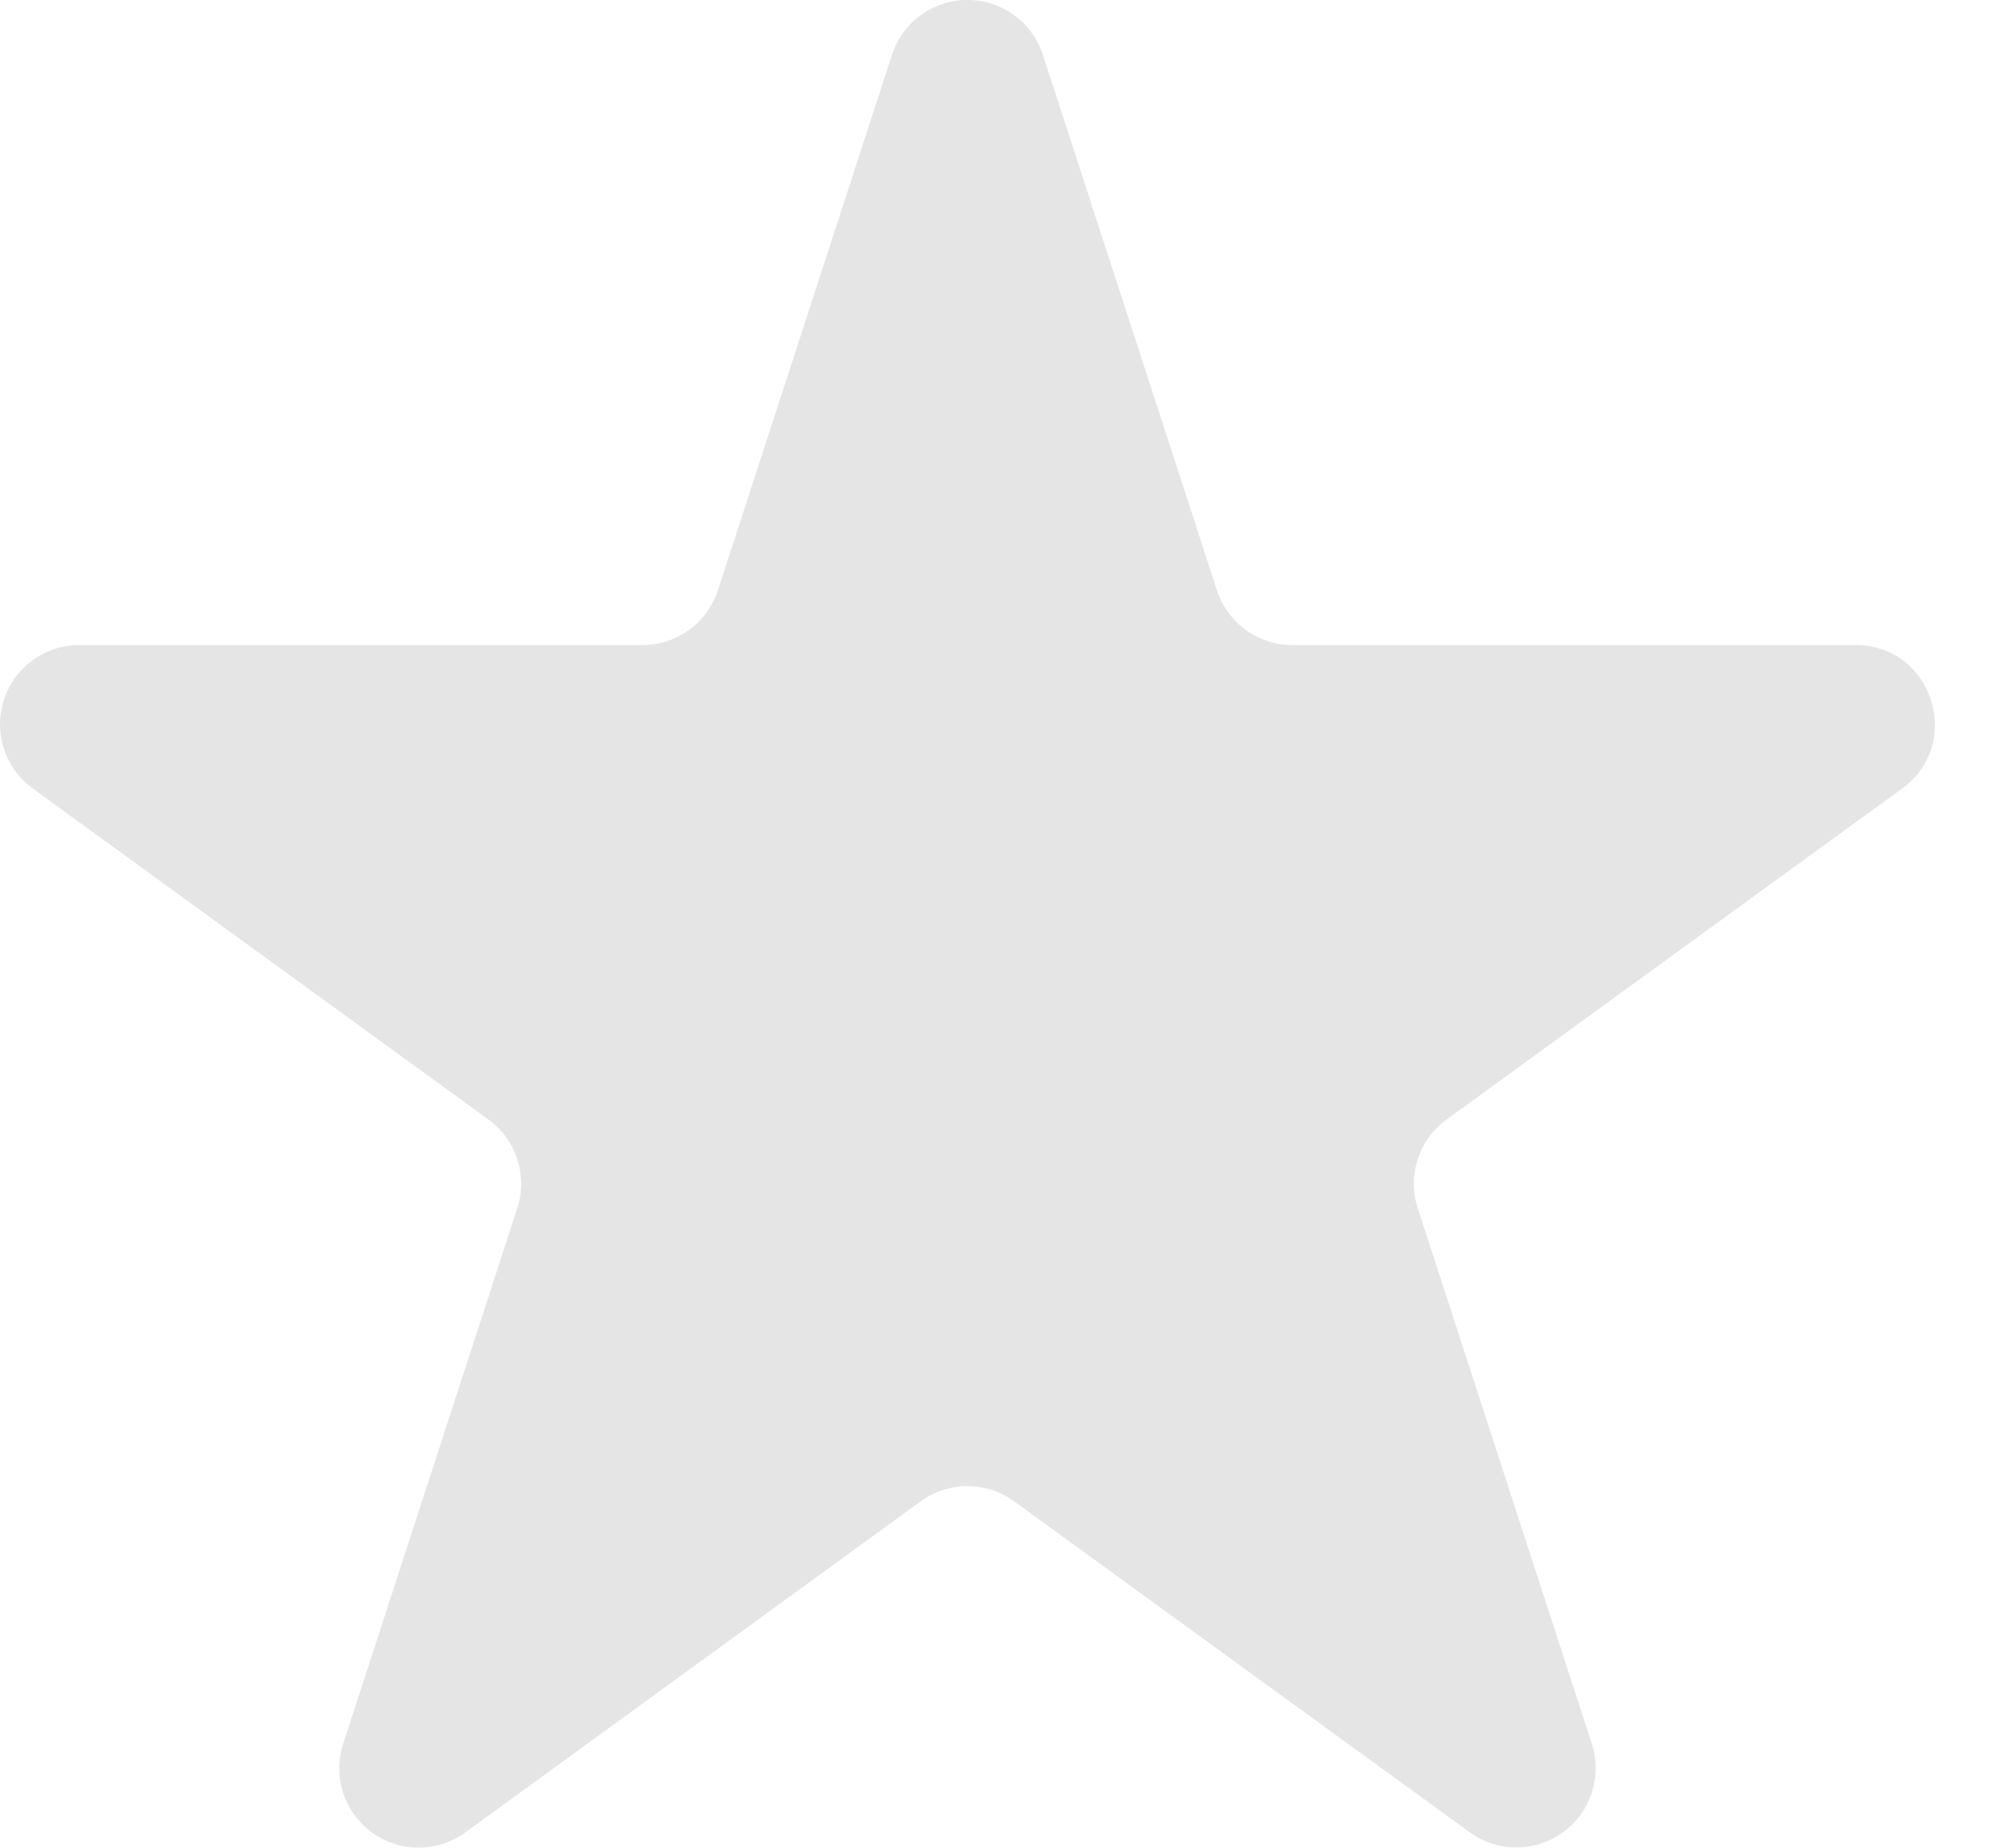
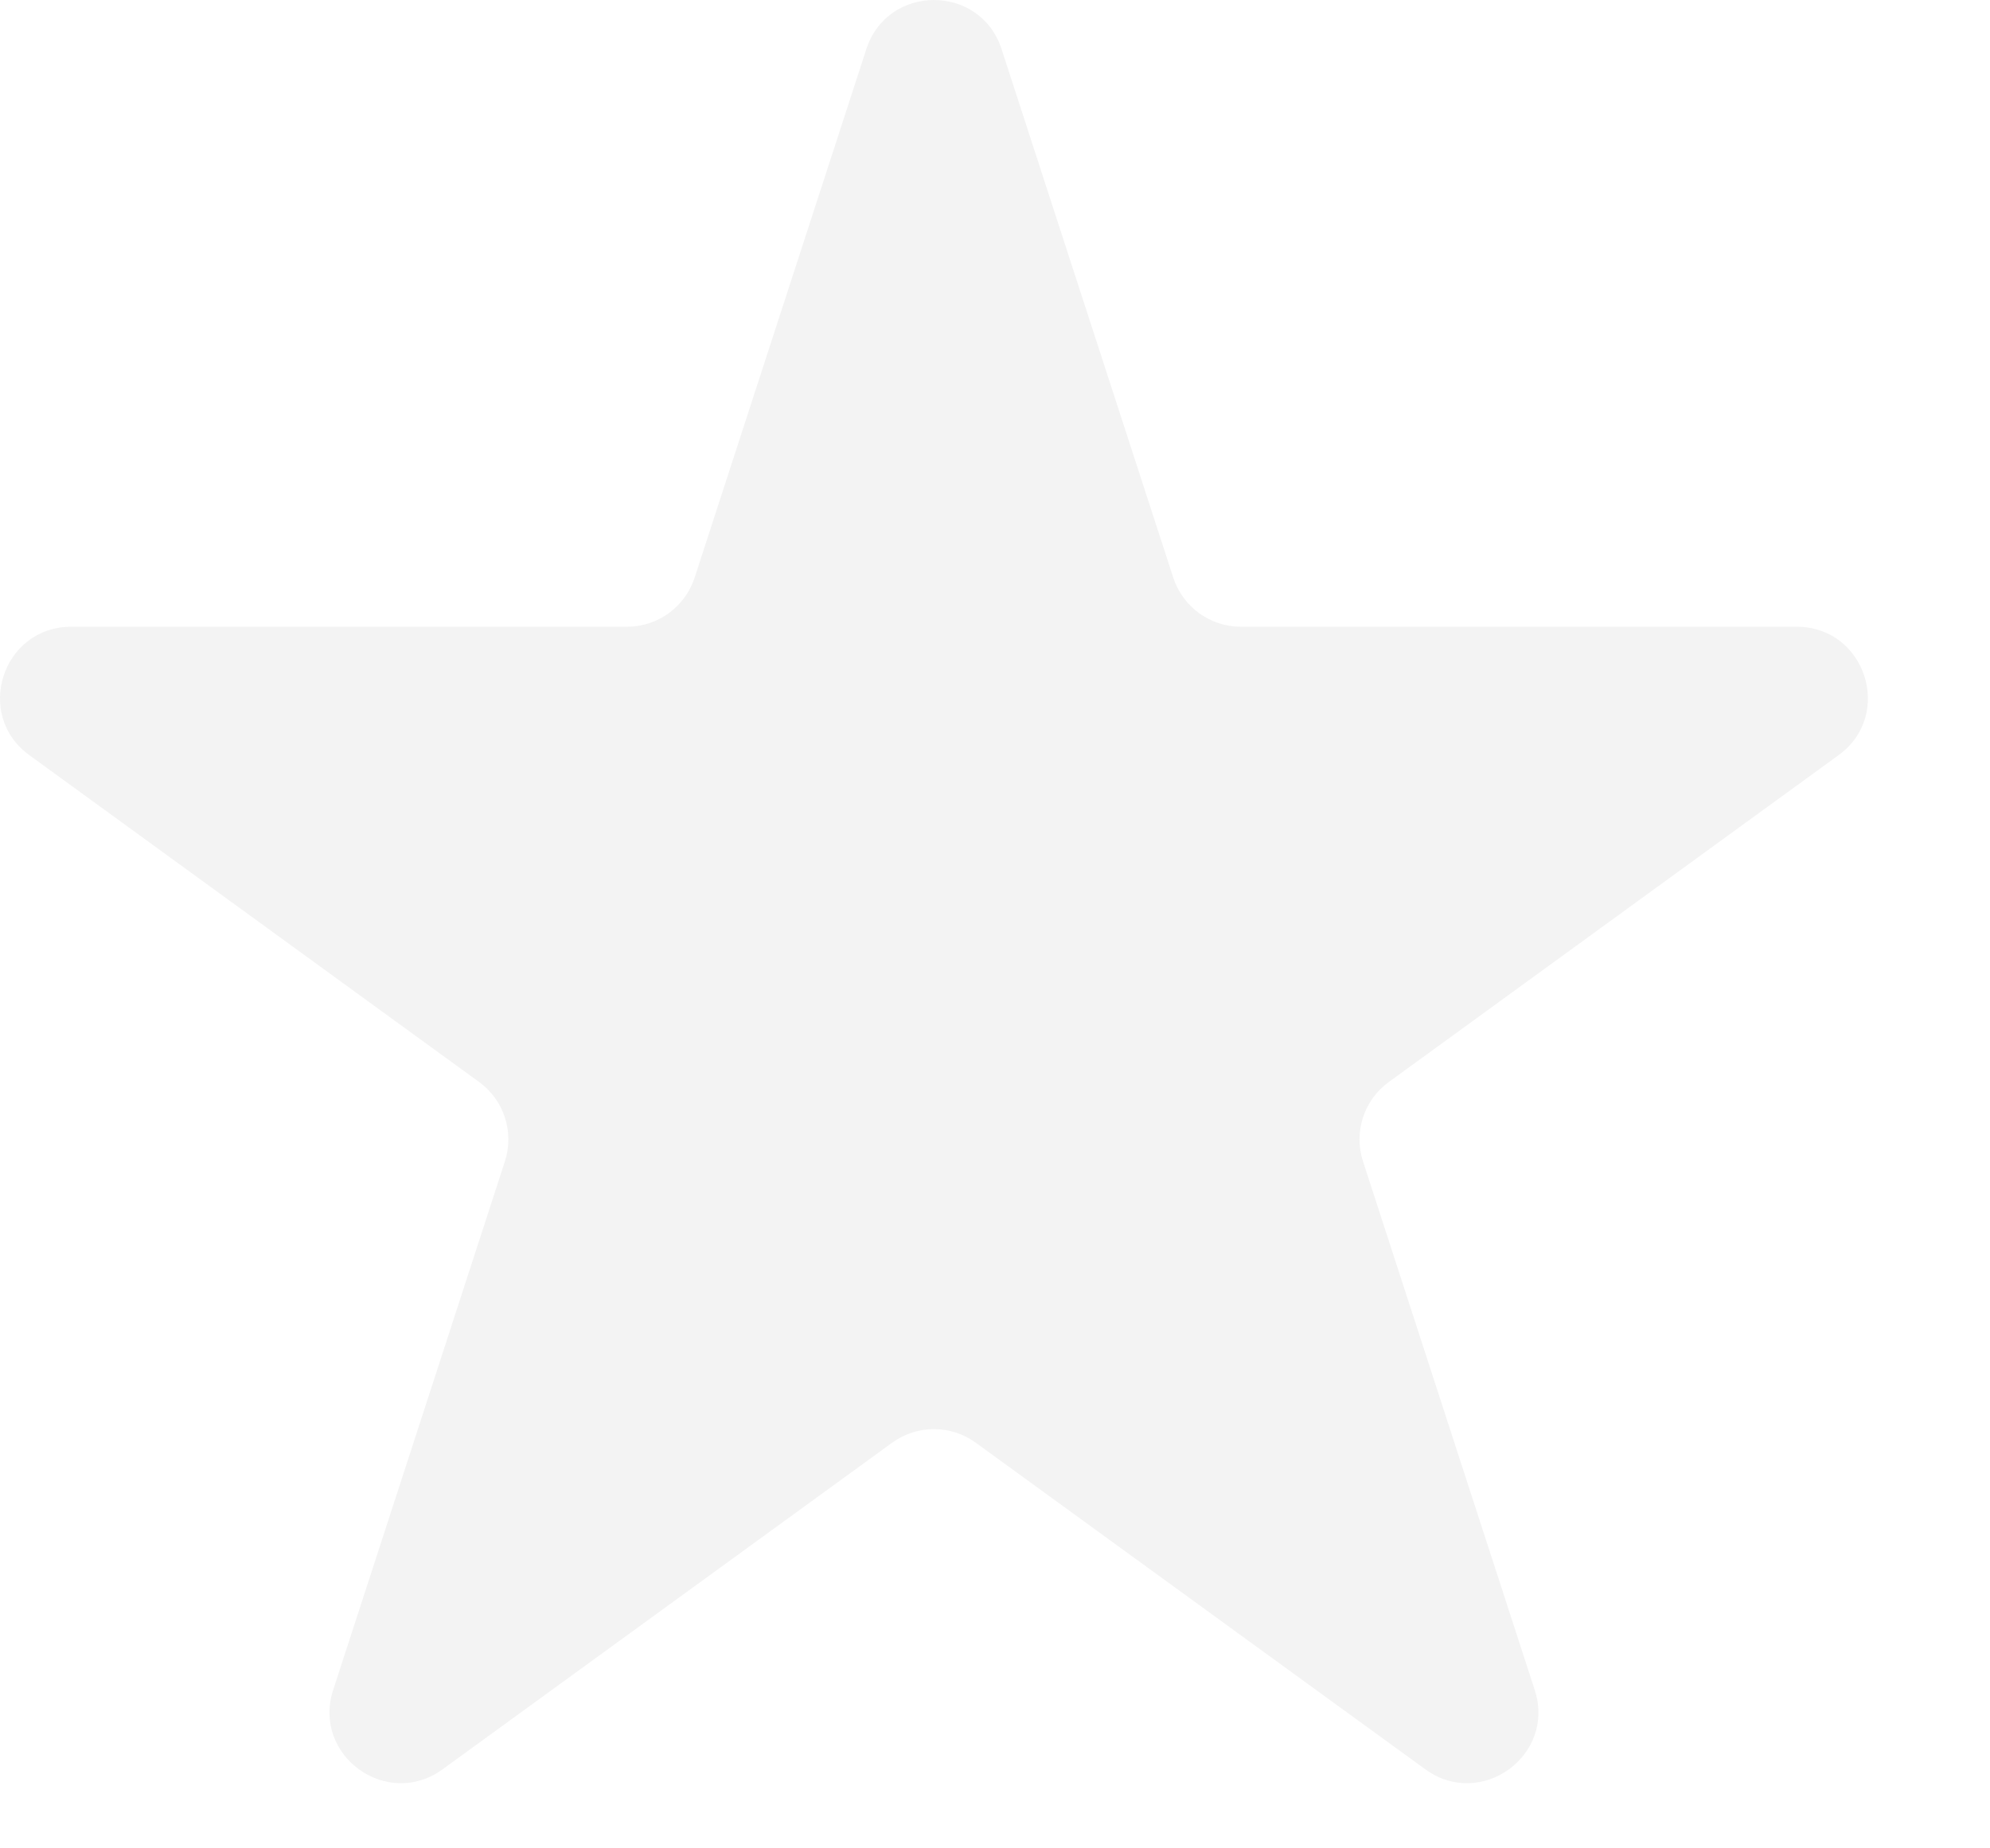
- <svg xmlns="http://www.w3.org/2000/svg" width="13" height="12" fill="none" viewBox="0 0 13 12">
-   <path fill="#E5E5E5" d="M5.792.356a.515.515 0 0 1 .98 0l1.13 3.477a.515.515 0 0 0 .49.356h3.656c.499 0 .707.639.303.932l-2.958 2.15a.515.515 0 0 0-.187.575l1.13 3.477a.515.515 0 0 1-.793.576L6.585 9.75a.515.515 0 0 0-.606 0L3.022 11.9a.515.515 0 0 1-.793-.577l1.13-3.477a.515.515 0 0 0-.188-.576L.213 5.121a.515.515 0 0 1 .303-.932h3.656a.515.515 0 0 0 .49-.356L5.792.356z" />
+ <svg xmlns="http://www.w3.org/2000/svg" width="14" height="13" viewBox="0 0 14 13" fill="none">
+   <path d="M6.095 0.345C6.245 -0.115 6.896 -0.115 7.046 0.345L8.254 4.064C8.321 4.27 8.513 4.41 8.73 4.41H12.64C13.124 4.41 13.326 5.03 12.934 5.314L9.771 7.613C9.595 7.74 9.522 7.966 9.589 8.172L10.797 11.891C10.947 12.351 10.42 12.734 10.028 12.45L6.864 10.151C6.689 10.024 6.452 10.024 6.277 10.151L3.113 12.45C2.721 12.734 2.194 12.351 2.344 11.891L3.552 8.172C3.619 7.966 3.546 7.74 3.37 7.613L0.207 5.314C-0.185 5.03 0.017 4.41 0.501 4.41H4.411C4.628 4.41 4.82 4.27 4.887 4.064L6.095 0.345Z" fill="#F3F3F3" />
</svg>
